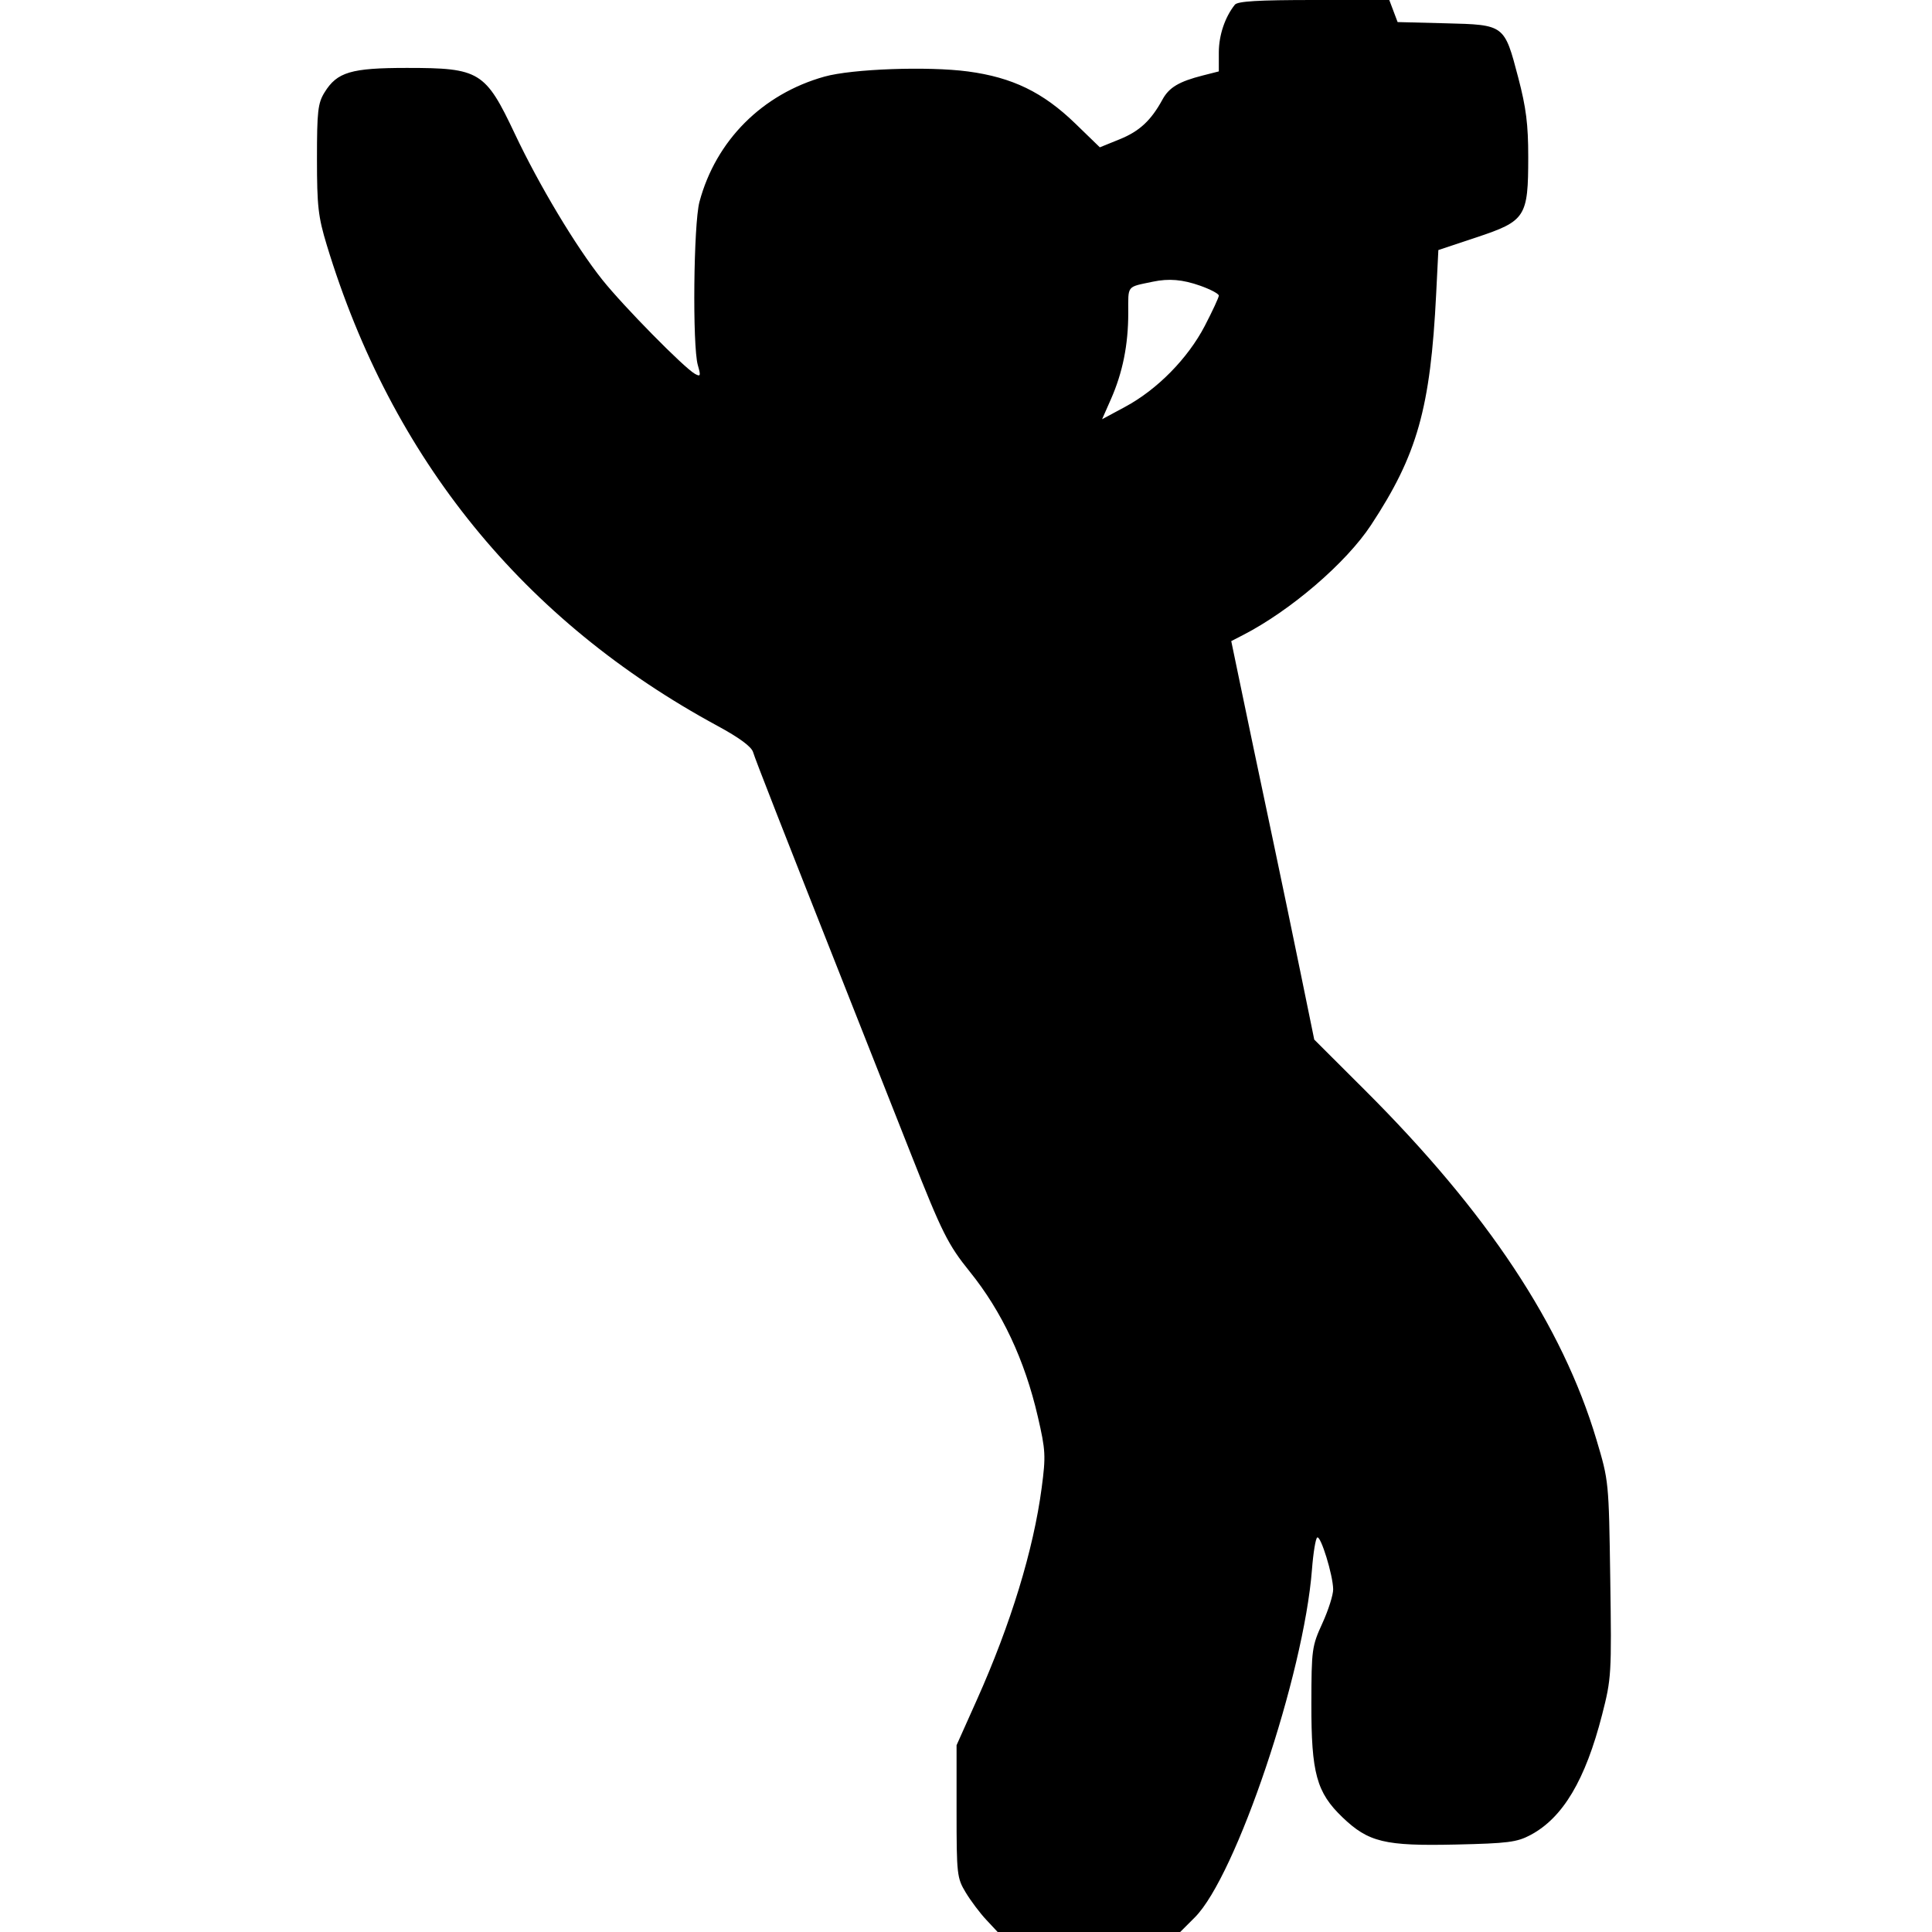
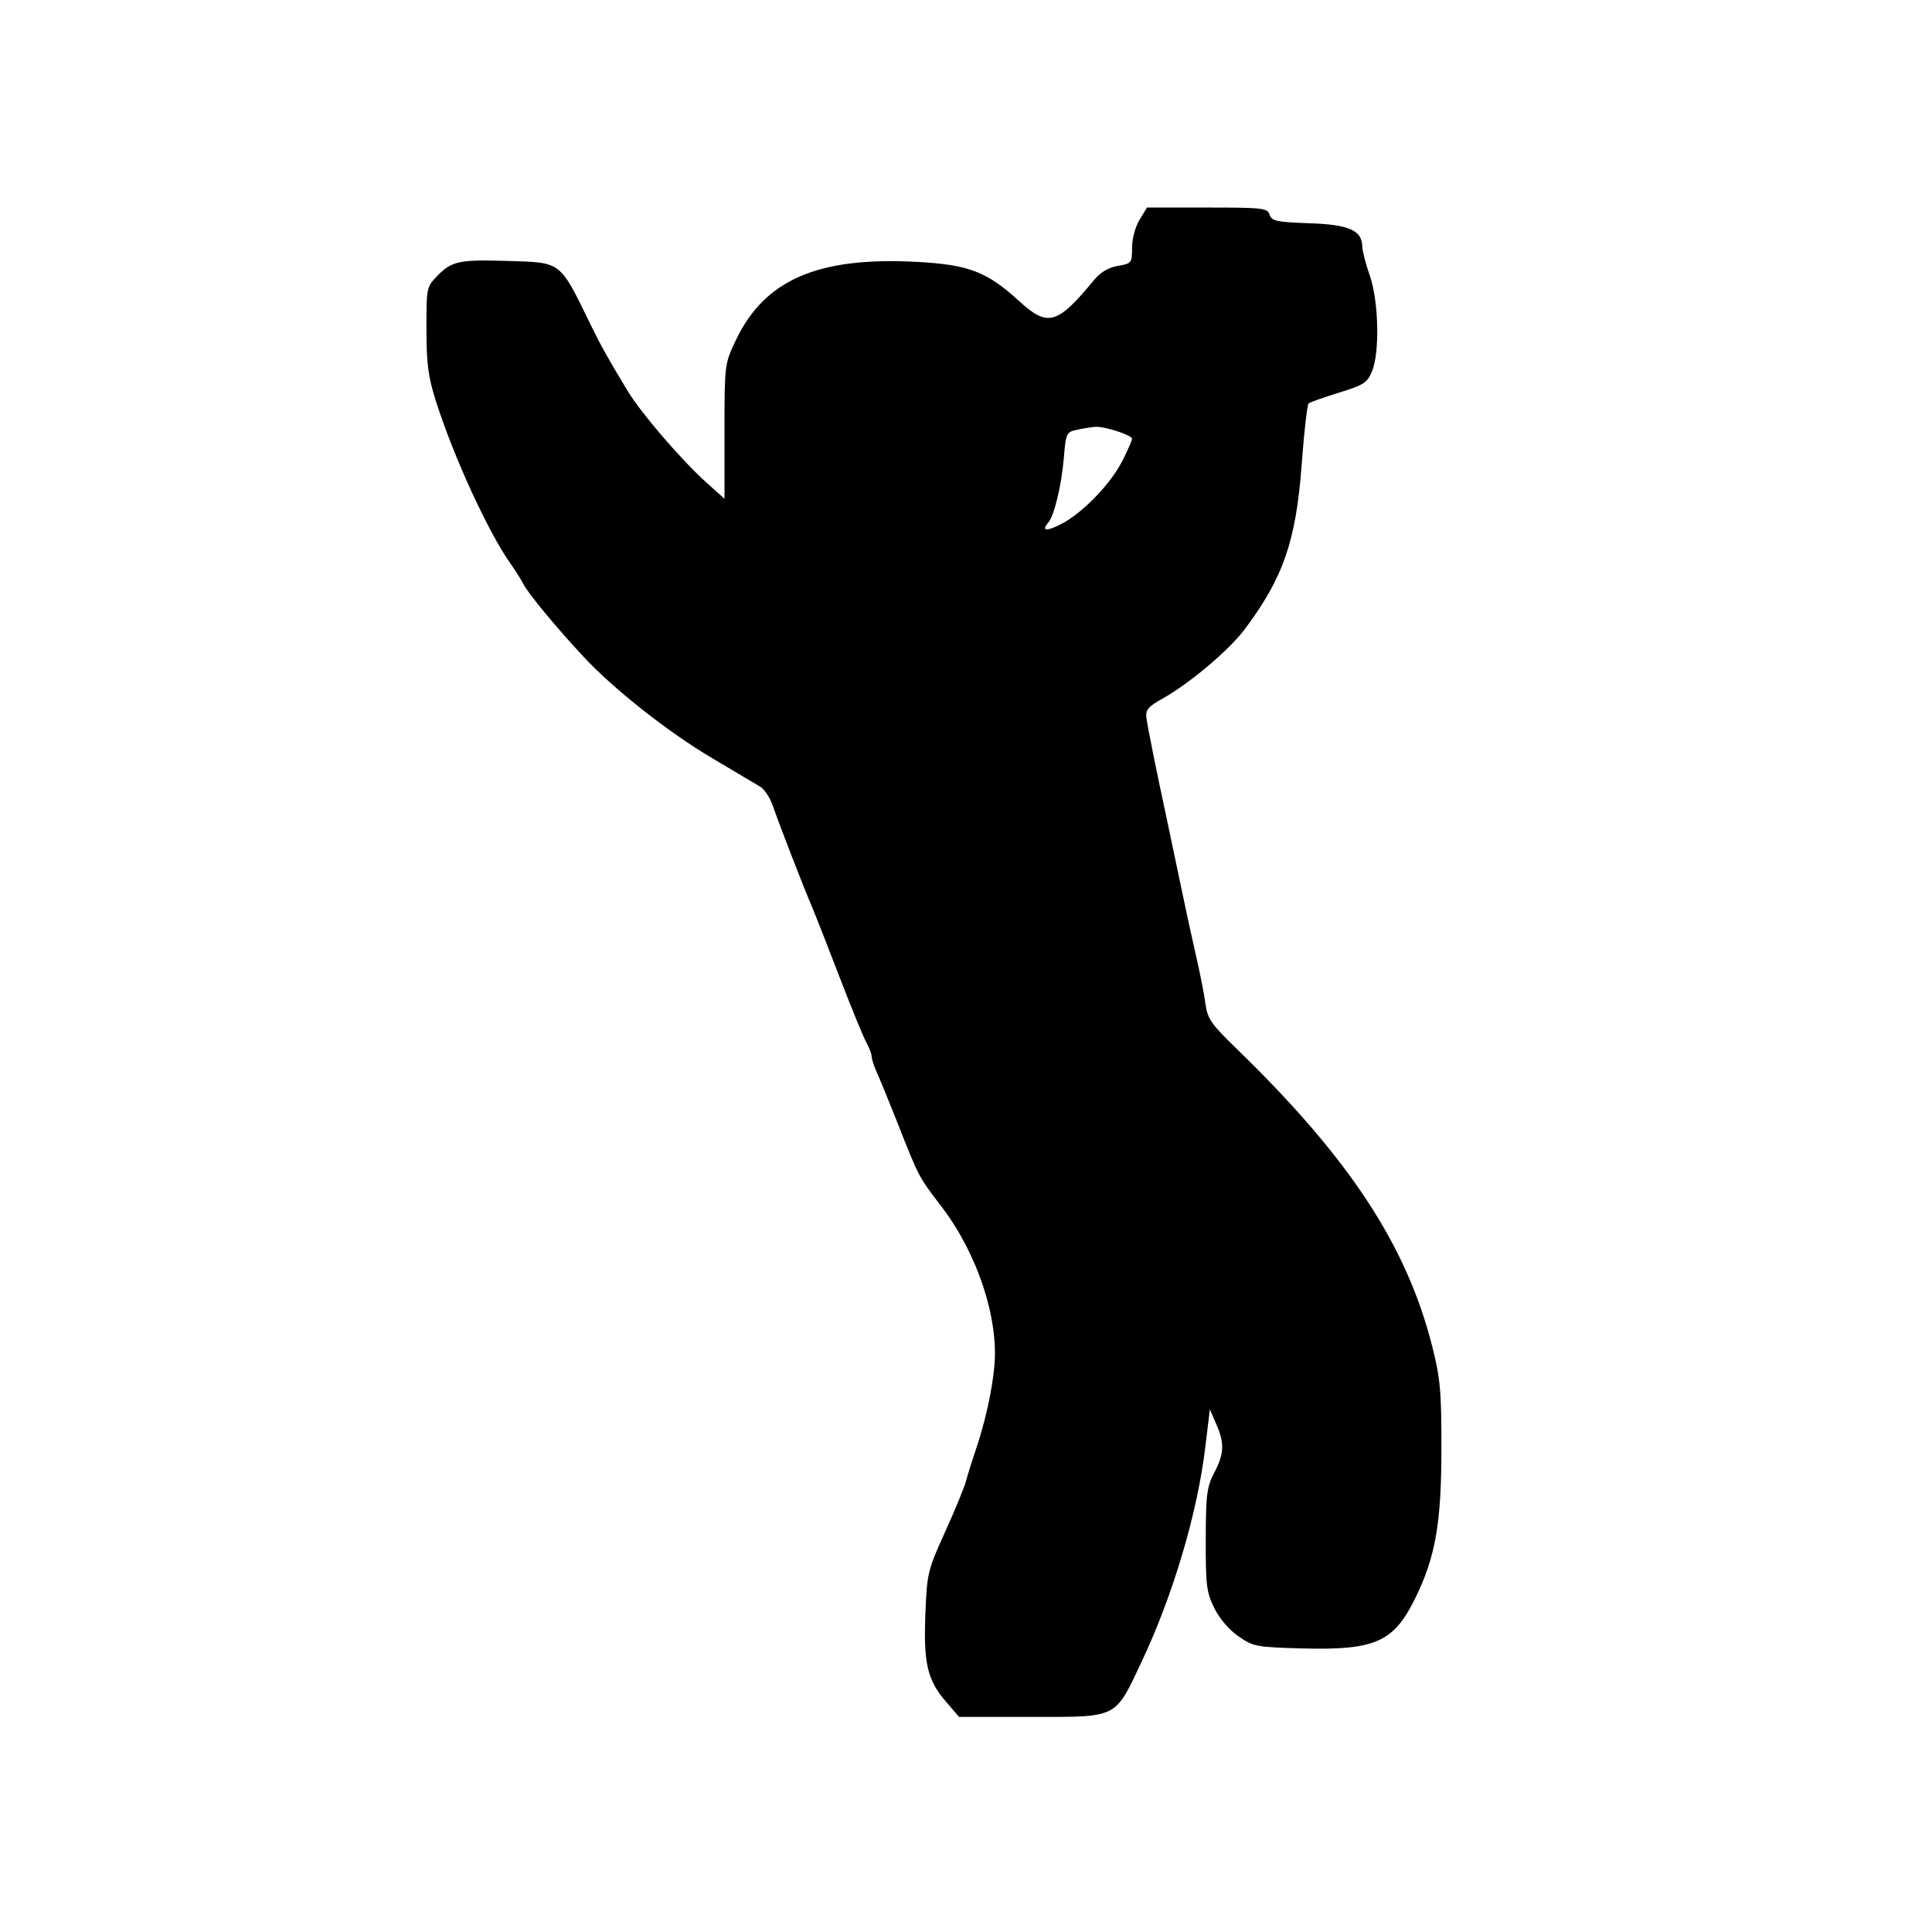
<svg xmlns="http://www.w3.org/2000/svg" width="512" height="512" viewBox="0 0 512 512" version="1.1">
-   <path d="M 327.247 1.250 C 324.614 4.550, 323 9.361, 323 13.912 L 323 18.923 318.750 20.003 C 312.444 21.606, 309.815 23.175, 308.069 26.376 C 305.038 31.932, 301.978 34.777, 296.747 36.900 L 291.468 39.042 284.984 32.756 C 276.413 24.446, 268.285 20.502, 256.500 18.935 C 245.921 17.528, 225.837 18.250, 218.500 20.301 C 202.020 24.908, 189.712 37.239, 185.361 53.500 C 183.797 59.348, 183.474 91.679, 184.929 96.754 C 185.754 99.628, 185.669 99.891, 184.179 99.082 C 181.348 97.542, 165.180 81.119, 159.600 74.115 C 152.632 65.369, 142.883 49.105, 136.454 35.500 C 128.615 18.911, 127.125 18, 107.836 18 C 93.027 18, 89.341 19.094, 86.016 24.474 C 84.240 27.347, 84 29.444, 84 42.066 C 84 54.638, 84.319 57.447, 86.599 64.948 C 103.819 121.605, 138.712 164.531, 190.200 192.398 C 195.888 195.477, 199.130 197.867, 199.567 199.304 C 200.202 201.395, 207.020 218.812, 225.478 265.500 C 230.045 277.050, 237.246 295.275, 241.480 306 C 249.651 326.693, 251.242 329.870, 256.998 337 C 265.536 347.574, 271.567 360.421, 275.030 375.410 C 277.098 384.359, 277.177 385.807, 276.054 394.301 C 273.883 410.736, 267.879 430.372, 258.870 450.500 L 253.500 462.500 253.500 480 C 253.500 496.712, 253.608 497.680, 255.907 501.500 C 257.231 503.700, 259.682 506.962, 261.353 508.750 L 264.392 512 288.579 512 L 312.765 512 316.646 508.119 C 327.577 497.187, 345.531 443.856, 347.686 415.917 C 348.025 411.525, 348.650 407.716, 349.076 407.453 C 350.012 406.874, 353.257 417.418, 353.302 421.183 C 353.319 422.659, 352.032 426.709, 350.443 430.183 C 347.669 436.243, 347.551 437.110, 347.526 451.500 C 347.494 469.899, 348.896 475.018, 355.772 481.606 C 362.660 488.205, 366.974 489.244, 385.771 488.823 C 399.598 488.514, 401.995 488.209, 405.595 486.295 C 414.182 481.729, 420.133 471.734, 424.572 454.421 C 427.040 444.796, 427.104 443.725, 426.735 418.500 C 426.354 392.510, 426.352 392.496, 423.068 381.500 C 414.032 351.251, 394.208 321.326, 361.739 288.923 L 348.289 275.500 344.705 258 C 342.734 248.375, 339.505 232.850, 337.529 223.500 C 332.889 201.542, 331.281 193.888, 328.540 180.700 L 326.294 169.899 329.397 168.302 C 342.026 161.804, 356.724 149.181, 363.319 139.170 C 375.609 120.514, 379.082 108.197, 380.599 77.884 L 381.181 66.267 391.340 62.884 C 404.315 58.562, 404.996 57.500, 404.998 41.583 C 405 32.981, 404.439 28.528, 402.354 20.583 C 398.657 6.498, 398.755 6.571, 383.166 6.174 L 370.381 5.849 369.278 2.924 L 368.174 0 348.209 0 C 333.436 0, 327.986 0.325, 327.247 1.250 M 305.500 74.655 C 298.466 76.142, 299 75.459, 299 82.970 C 299 91.378, 297.519 98.732, 294.403 105.799 L 292.066 111.099 298.200 107.799 C 306.685 103.235, 314.802 94.980, 319.286 86.354 C 321.328 82.423, 323 78.816, 323 78.338 C 323 77.861, 320.802 76.689, 318.116 75.735 C 313.420 74.067, 309.762 73.754, 305.500 74.655" stroke="none" fill="black" fill-rule="evenodd" />
+   <path d="M 301.989 58.250 C 300.854 60.111, 300.006 63.279, 300.004 65.662 C 300 69.691, 299.880 69.845, 296.250 70.461 C 293.785 70.880, 291.643 72.138, 290 74.131 C 280.184 86.040, 277.698 86.752, 270.119 79.825 C 261.552 71.996, 256.771 70.152, 243.104 69.408 C 216.777 67.974, 202.592 74.115, 194.958 90.251 C 192.027 96.447, 192.002 96.652, 192.001 114.343 L 192 132.185 187.171 127.843 C 180.604 121.937, 169.937 109.543, 166.402 103.711 C 161.179 95.093, 159.214 91.579, 156.499 86 C 148.287 69.125, 148.890 69.594, 134.850 69.160 C 121.724 68.753, 119.753 69.161, 115.931 73.071 C 113.040 76.028, 113 76.223, 113.013 87.284 C 113.023 96.484, 113.477 99.914, 115.538 106.368 C 120.295 121.263, 129.465 141.200, 135.372 149.486 C 136.542 151.128, 138.048 153.515, 138.719 154.790 C 140.114 157.445, 147.197 166.018, 154.500 173.891 C 162.539 182.557, 177.034 194.008, 188.683 200.893 C 194.633 204.410, 200.400 207.834, 201.500 208.503 C 202.600 209.172, 204.100 211.470, 204.833 213.610 C 206.494 218.455, 212.508 233.989, 215.051 240 C 216.097 242.475, 219.457 251.025, 222.516 259 C 225.575 266.975, 228.736 274.694, 229.539 276.154 C 230.343 277.614, 231 279.346, 231 280.003 C 231 280.660, 231.644 282.616, 232.432 284.349 C 233.219 286.082, 235.642 292, 237.816 297.500 C 243.682 312.345, 243.276 311.574, 249.681 320 C 259.037 332.308, 264.662 349.361, 263.522 361.960 C 262.907 368.757, 260.990 377.276, 258.335 385 C 257.485 387.475, 256.435 390.850, 256.002 392.500 C 255.569 394.150, 253.071 400.225, 250.450 406 C 245.871 416.090, 245.668 416.930, 245.242 427.520 C 244.713 440.682, 245.737 445.165, 250.563 450.803 L 254.156 455 273.432 455 C 296.467 455, 295.395 455.540, 302.564 440.330 C 310.897 422.648, 317.307 401.034, 319.418 383.500 L 320.621 373.500 322.311 377.372 C 324.552 382.510, 324.441 385.240, 321.787 390.290 C 319.828 394.018, 319.570 396.046, 319.537 408 C 319.504 420.086, 319.739 421.986, 321.785 426.138 C 323.151 428.910, 325.731 431.928, 328.198 433.638 C 332.119 436.357, 332.958 436.517, 344.953 436.845 C 364.391 437.376, 369.306 435.217, 375.002 423.648 C 380.404 412.674, 381.975 403.756, 381.988 383.977 C 381.999 368.608, 381.696 365.256, 379.528 356.707 C 372.750 329.990, 357.570 306.898, 327.787 278 C 320.941 271.357, 319.989 269.986, 319.457 266 C 319.126 263.525, 318.024 257.900, 317.006 253.500 C 315.989 249.100, 314.180 240.775, 312.987 235 C 311.793 229.225, 310.186 221.575, 309.415 218 C 306.547 204.702, 304.073 192.427, 303.791 190.096 C 303.556 188.157, 304.370 187.207, 308 185.183 C 315.236 181.148, 325.687 172.332, 329.901 166.708 C 340.099 153.097, 343.469 143.319, 344.966 123 C 345.593 114.475, 346.420 107.234, 346.804 106.908 C 347.187 106.583, 350.804 105.301, 354.842 104.059 C 361.368 102.053, 362.342 101.427, 363.592 98.433 C 365.685 93.426, 365.366 79.725, 363 73 C 361.936 69.975, 361.051 66.557, 361.033 65.405 C 360.965 61.034, 357.564 59.527, 346.935 59.157 C 338.283 58.857, 337.002 58.581, 336.471 56.907 C 335.908 55.136, 334.729 55, 319.918 55 L 303.971 55 301.989 58.250 M 285.500 113.875 C 282.589 114.494, 282.483 114.721, 281.911 121.507 C 281.316 128.575, 279.359 136.705, 277.831 138.450 C 275.874 140.687, 277.291 140.892, 281.139 138.929 C 286.796 136.043, 294.300 128.314, 297.417 122.164 C 298.838 119.360, 300 116.711, 300 116.277 C 300 115.316, 292.721 112.954, 290.266 113.118 C 289.295 113.183, 287.150 113.524, 285.500 113.875" stroke="none" fill="black" fill-rule="evenodd" />
</svg>
